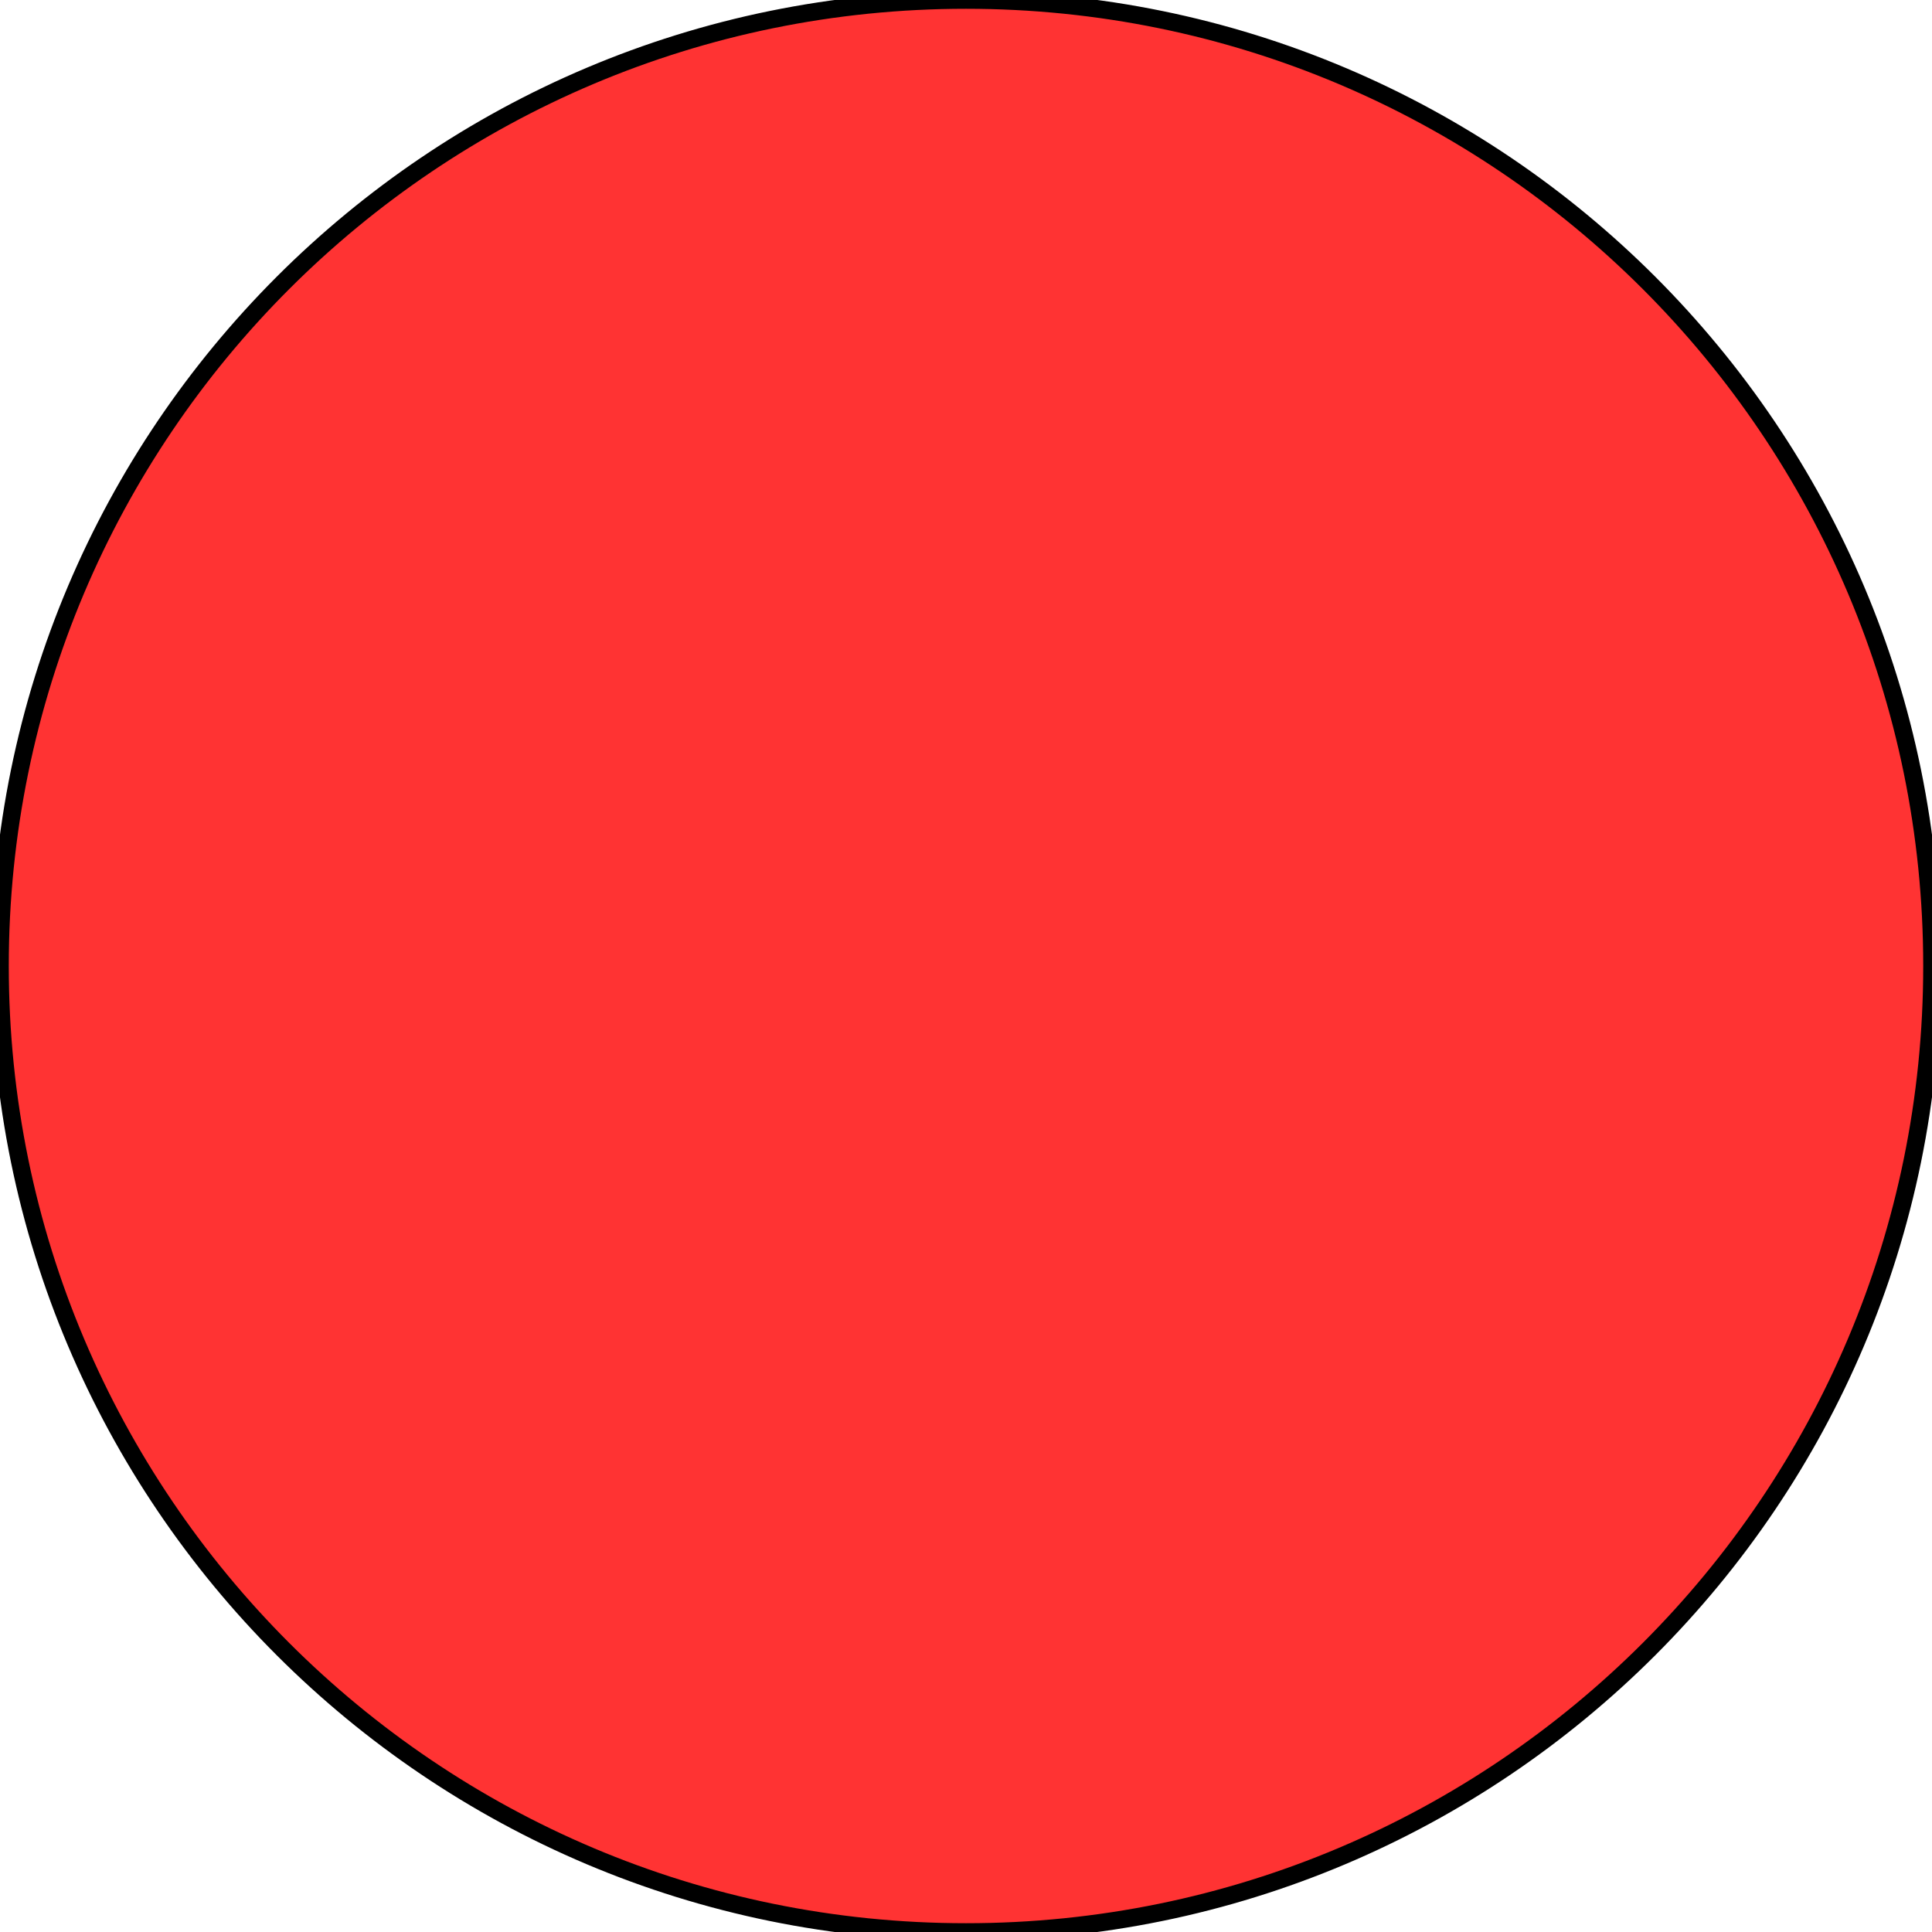
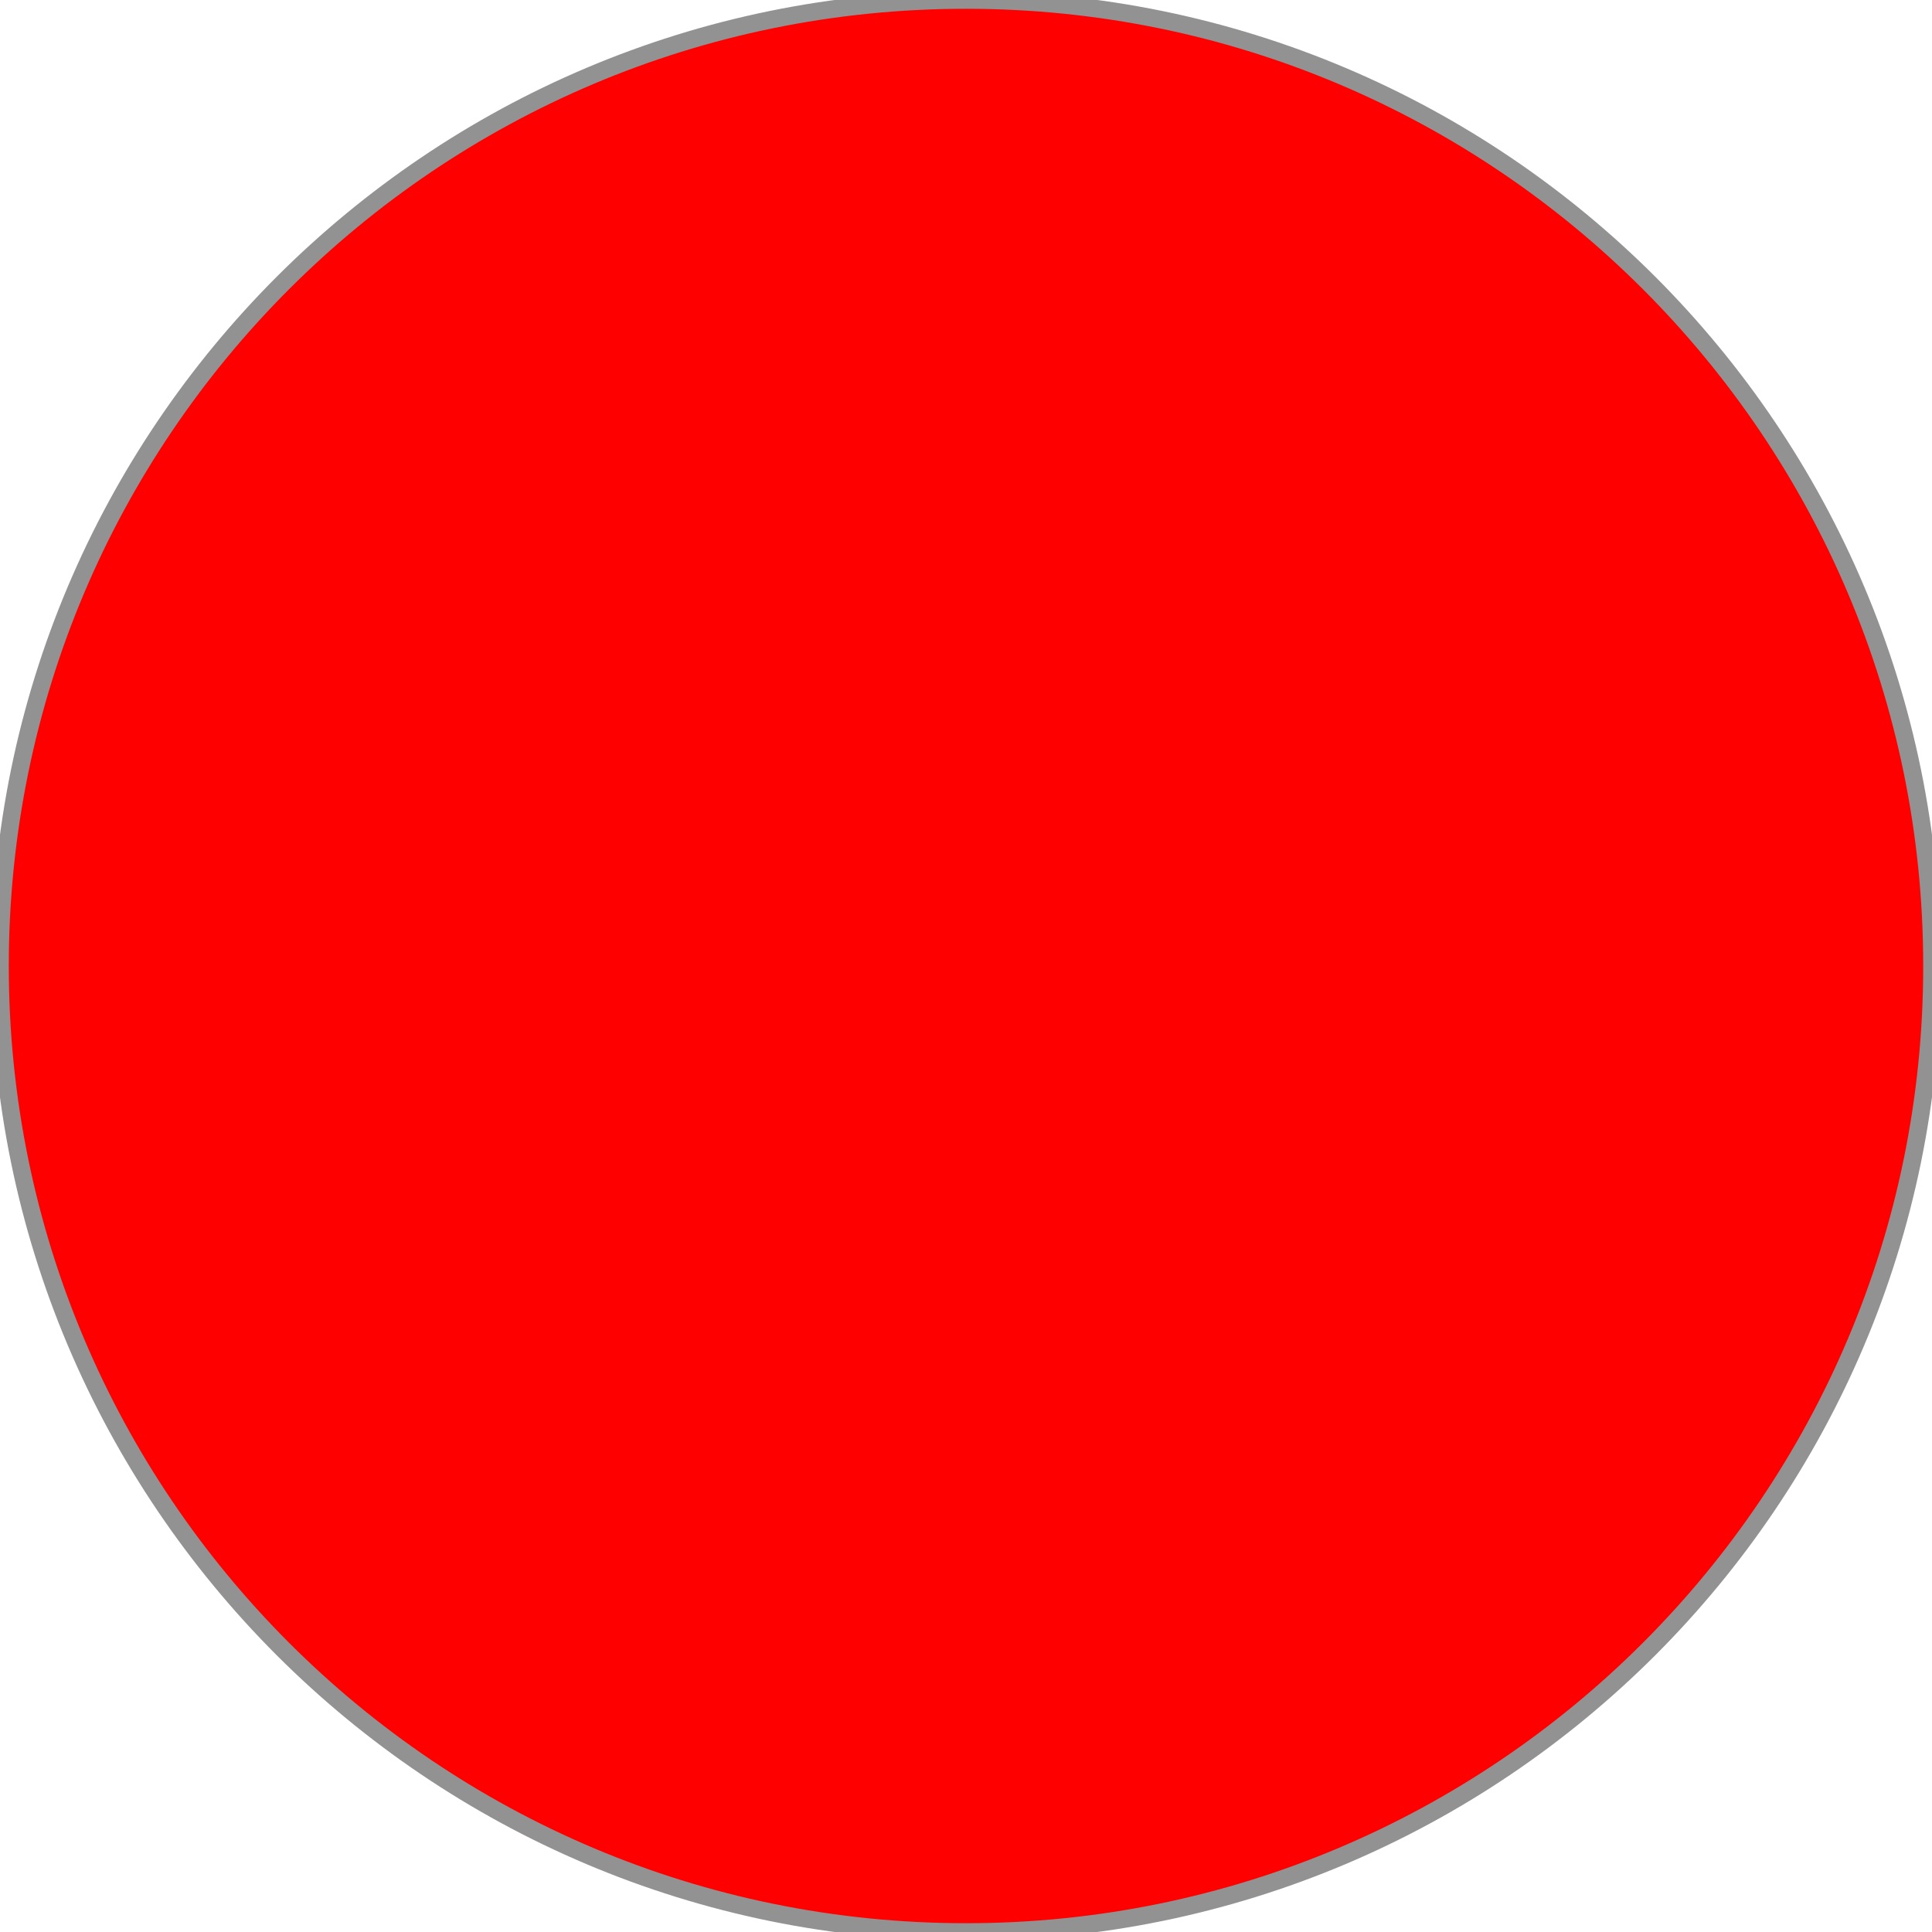
<svg xmlns="http://www.w3.org/2000/svg" viewBox="-11 -11 22 22">
-   <g fill="rgb(255 0 0 / 0.800)" stroke="rgb(0.376 0.376 0.376 / 1.000)" stroke-width="0.2">
+   <g fill="rgb(255 0 0 / 1.000)" stroke="rgb(146 146 146 / 1.000)" stroke-width="0.2">
    <ellipse rx="11" ry="11" transform="translate(0 0) " />
  </g>
</svg>
